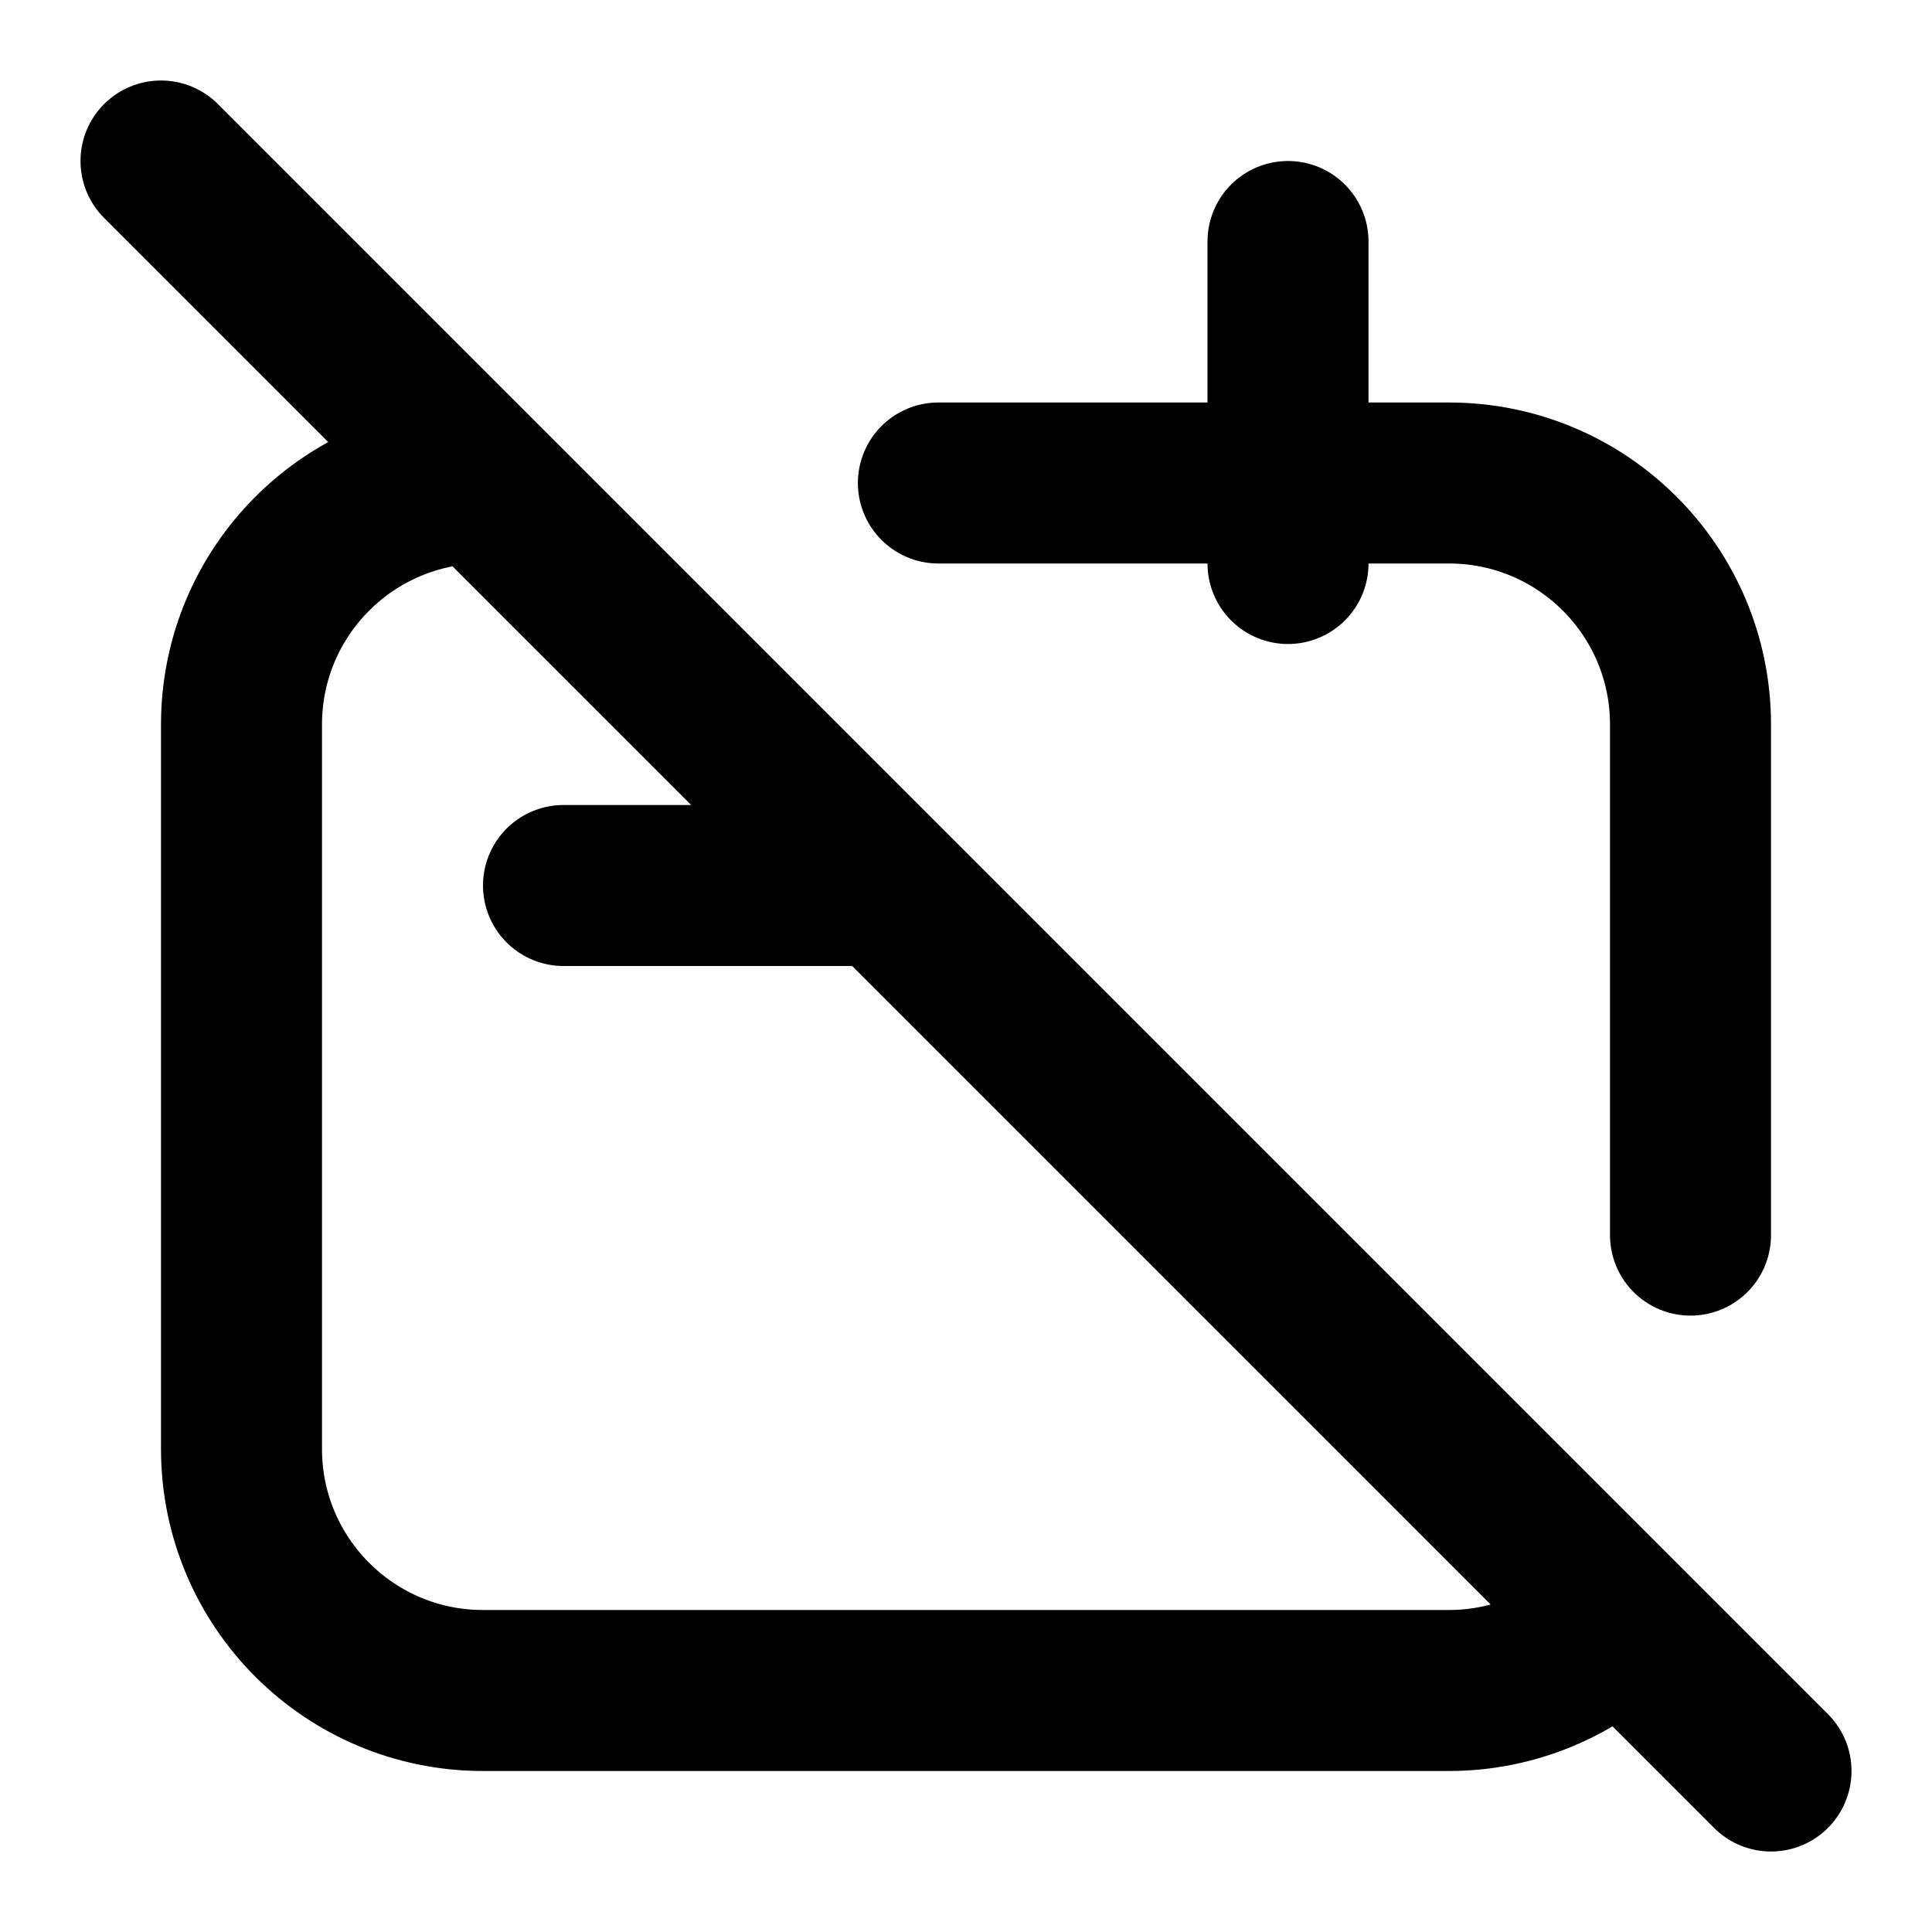
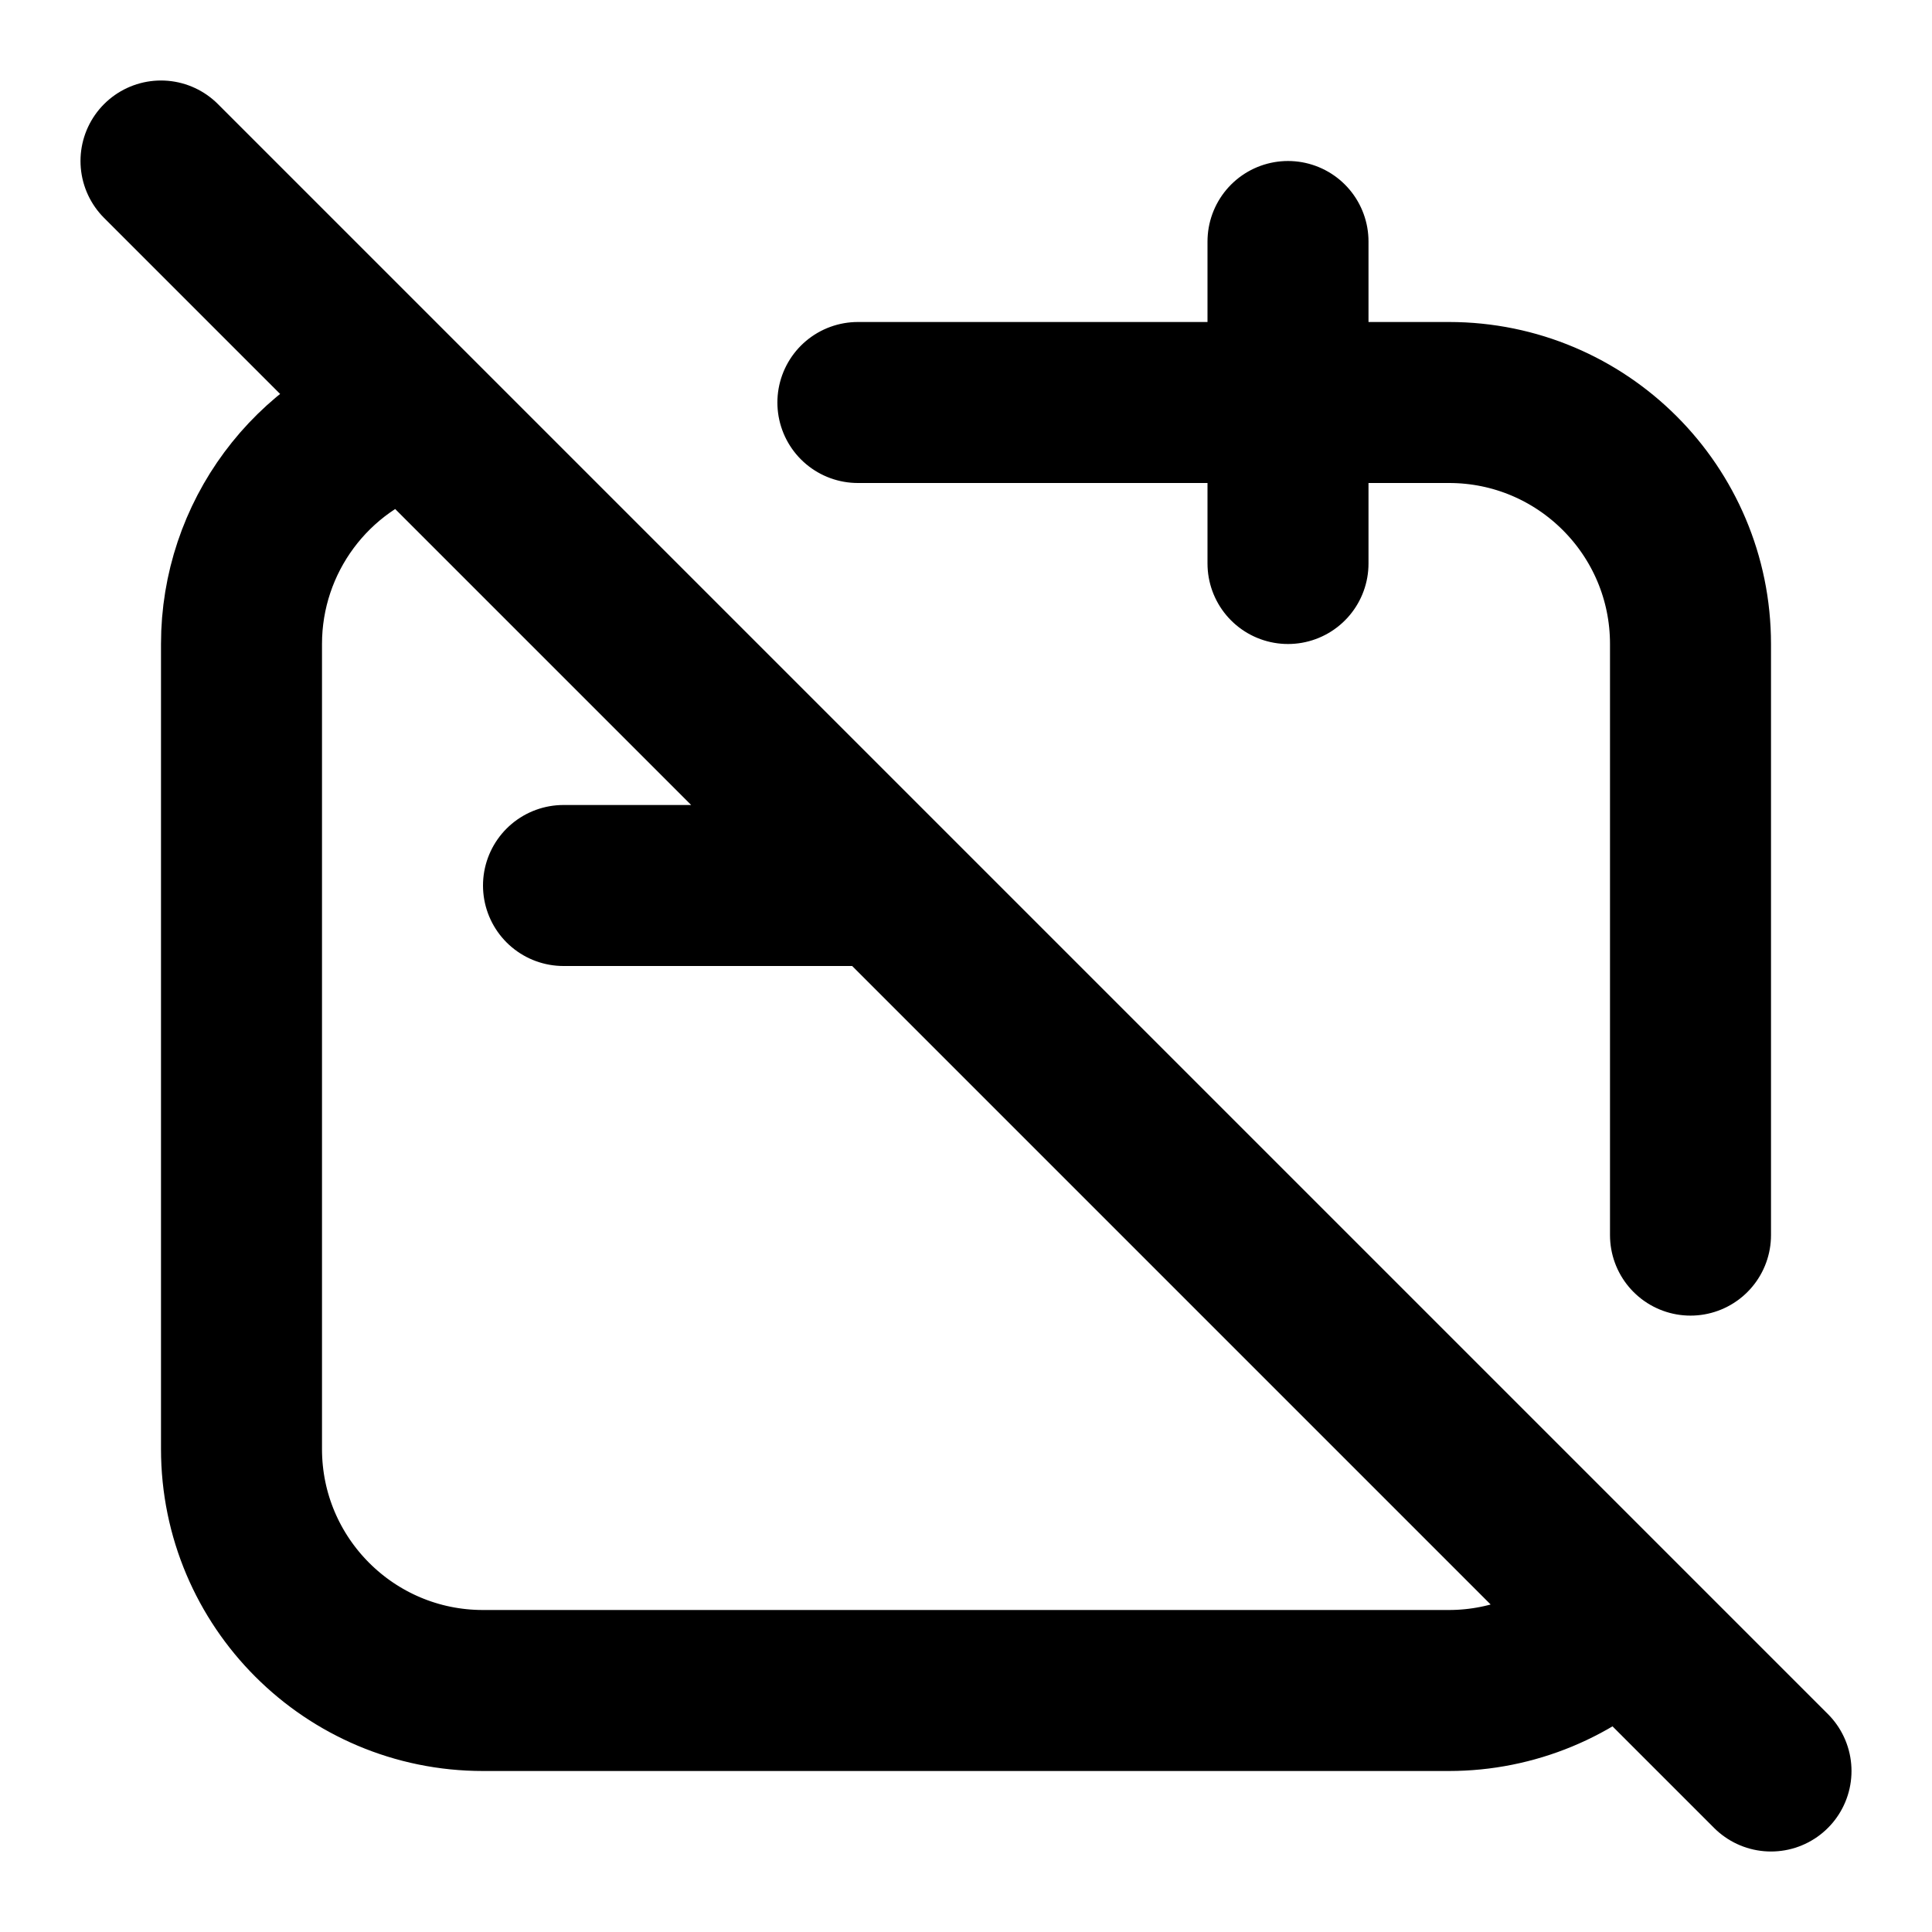
<svg xmlns="http://www.w3.org/2000/svg" width="24" height="24" fill="none" stroke="currentColor" stroke-linecap="round" stroke-linejoin="round" stroke-width="2" aria-hidden="true" viewBox="0 0 24 24">
-   <path d="M11.657 6H18a3 3 0 0 1 3 3v6.343m-.879 4.778A3 3 0 0 1 18 21H6a3 3 0 0 1-3-3V9a3 3 0 0 1 3-3m1 5h4m5-8v4M2 2l20 20" />
+   <path d="M10.657 5H18a3 3 0 0 1 3 3v7.343m-.879 4.778A3 3 0 0 1 18 21H6a3 3 0 0 1-3-3V8a3 3 0 0 1 2.129-2.871M7 11h4m5-8v4M2 2l20 20" />
</svg>
